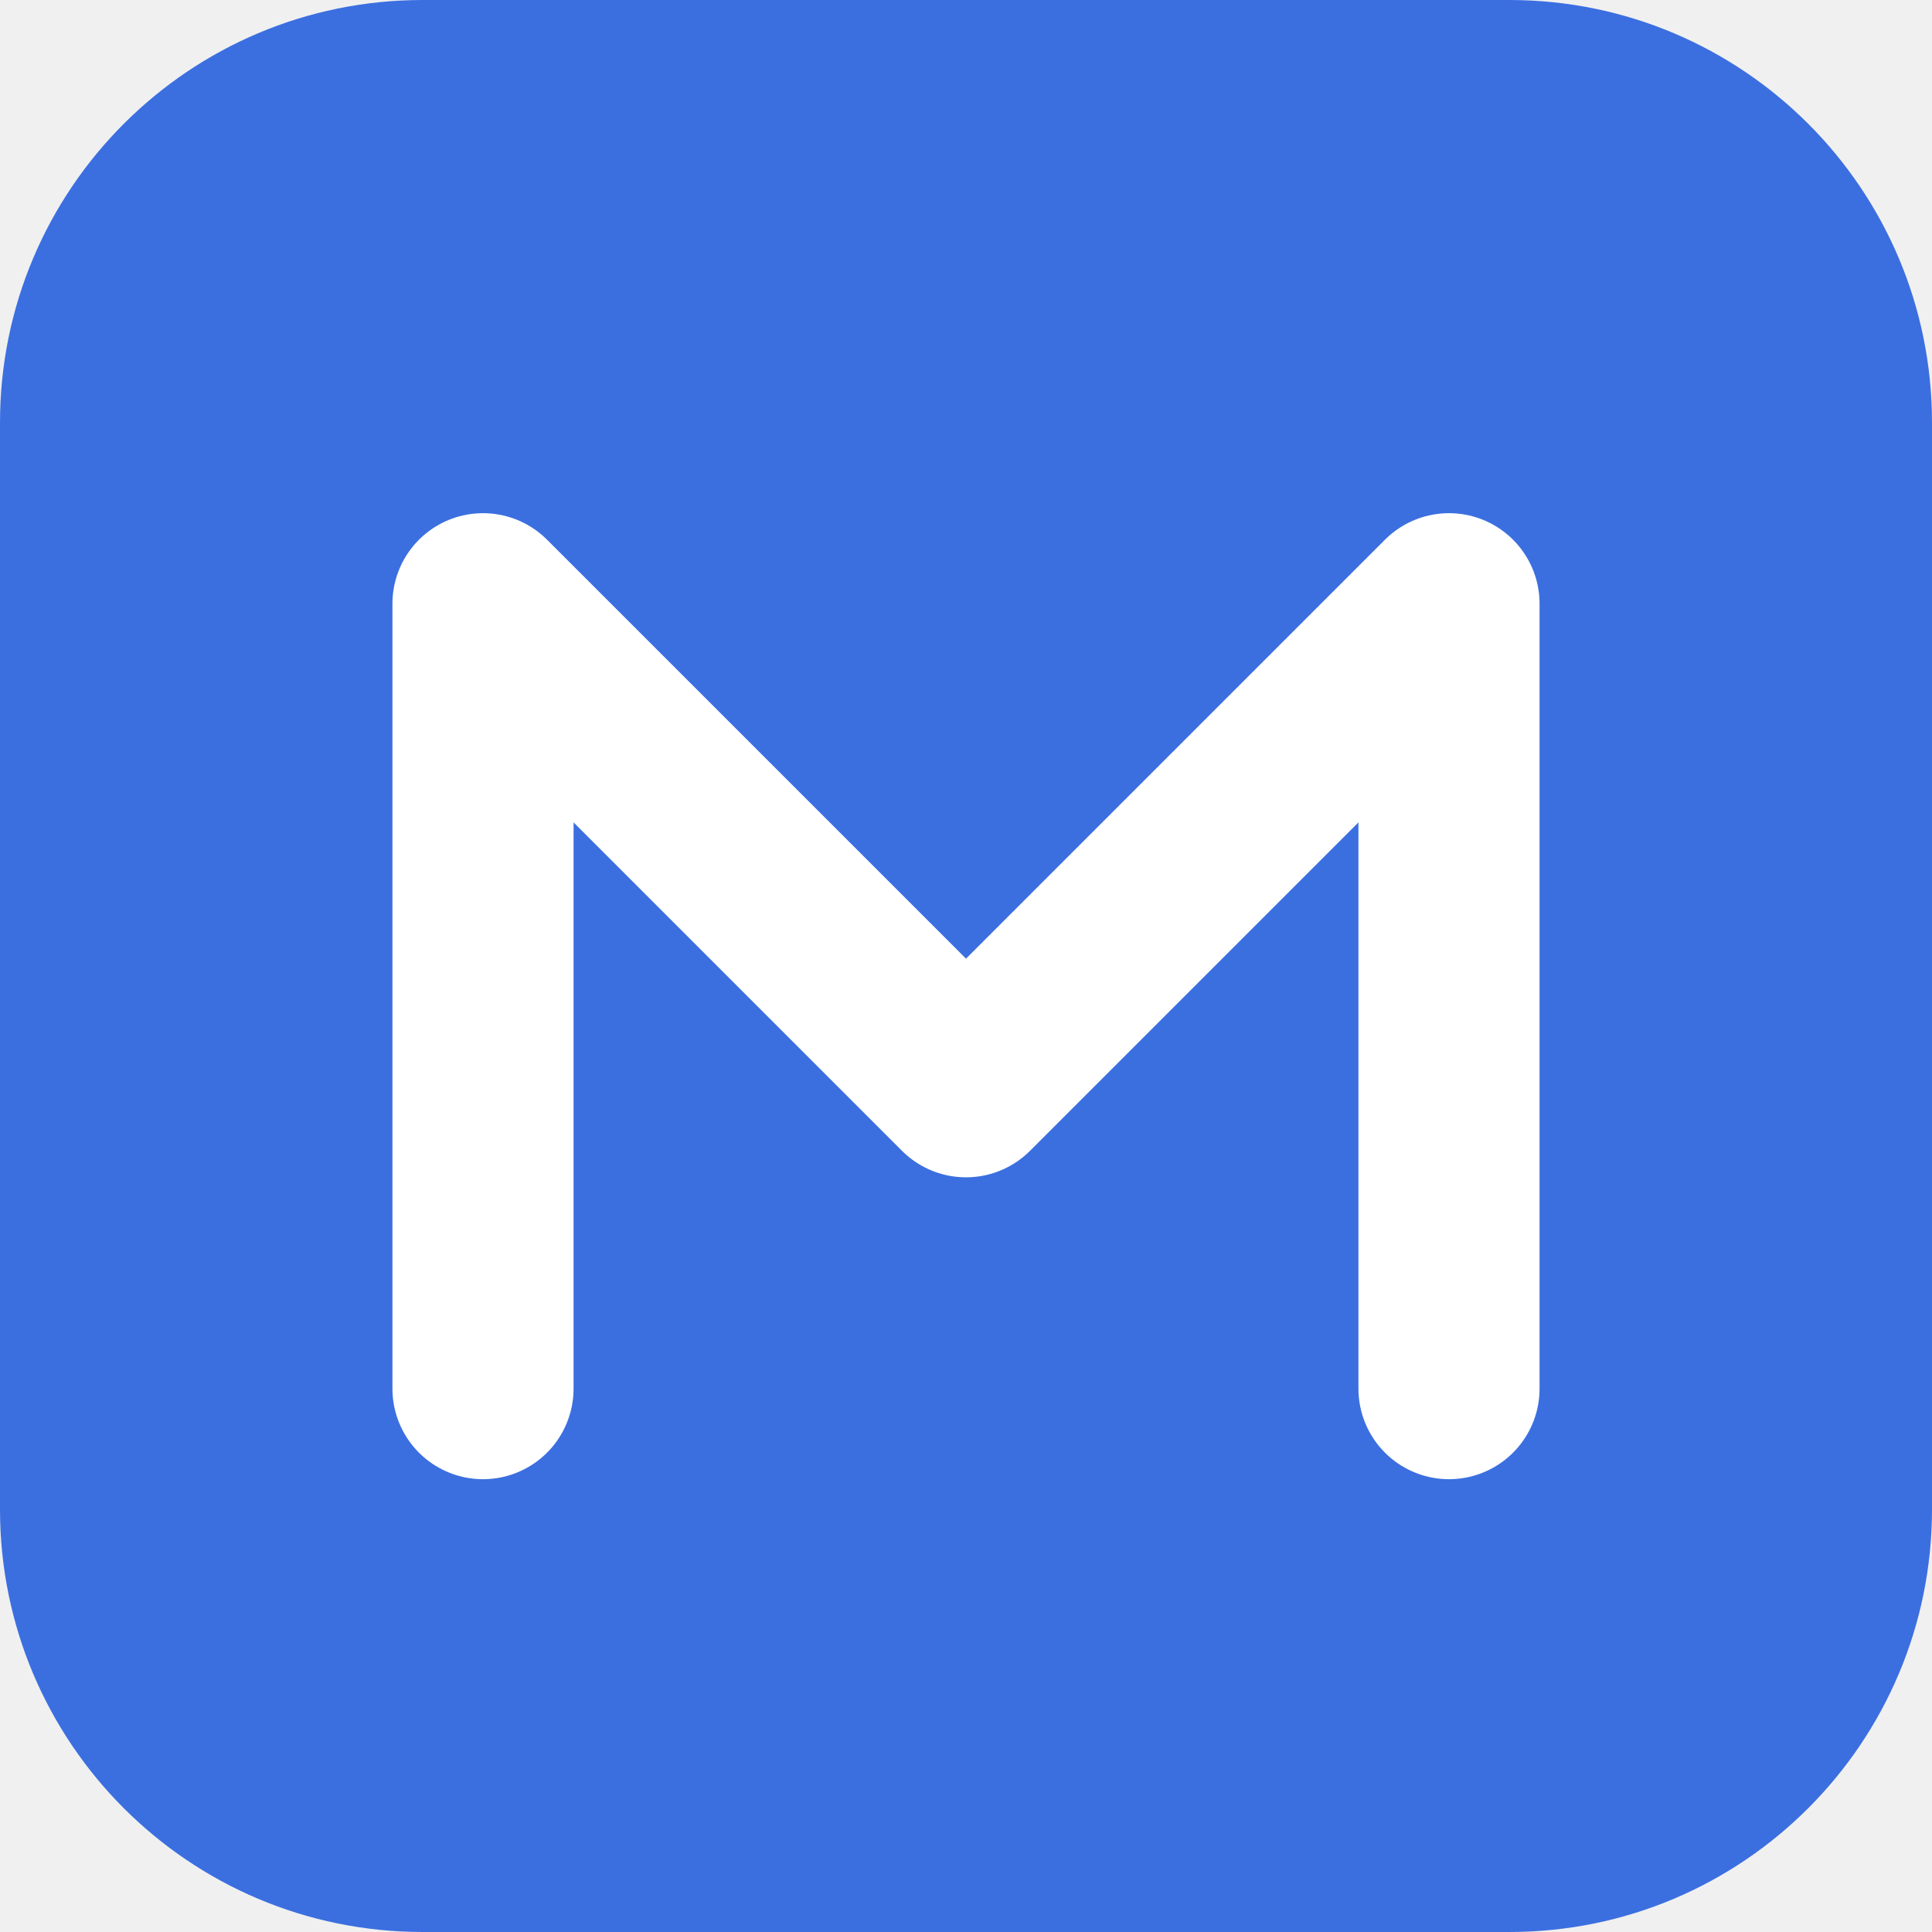
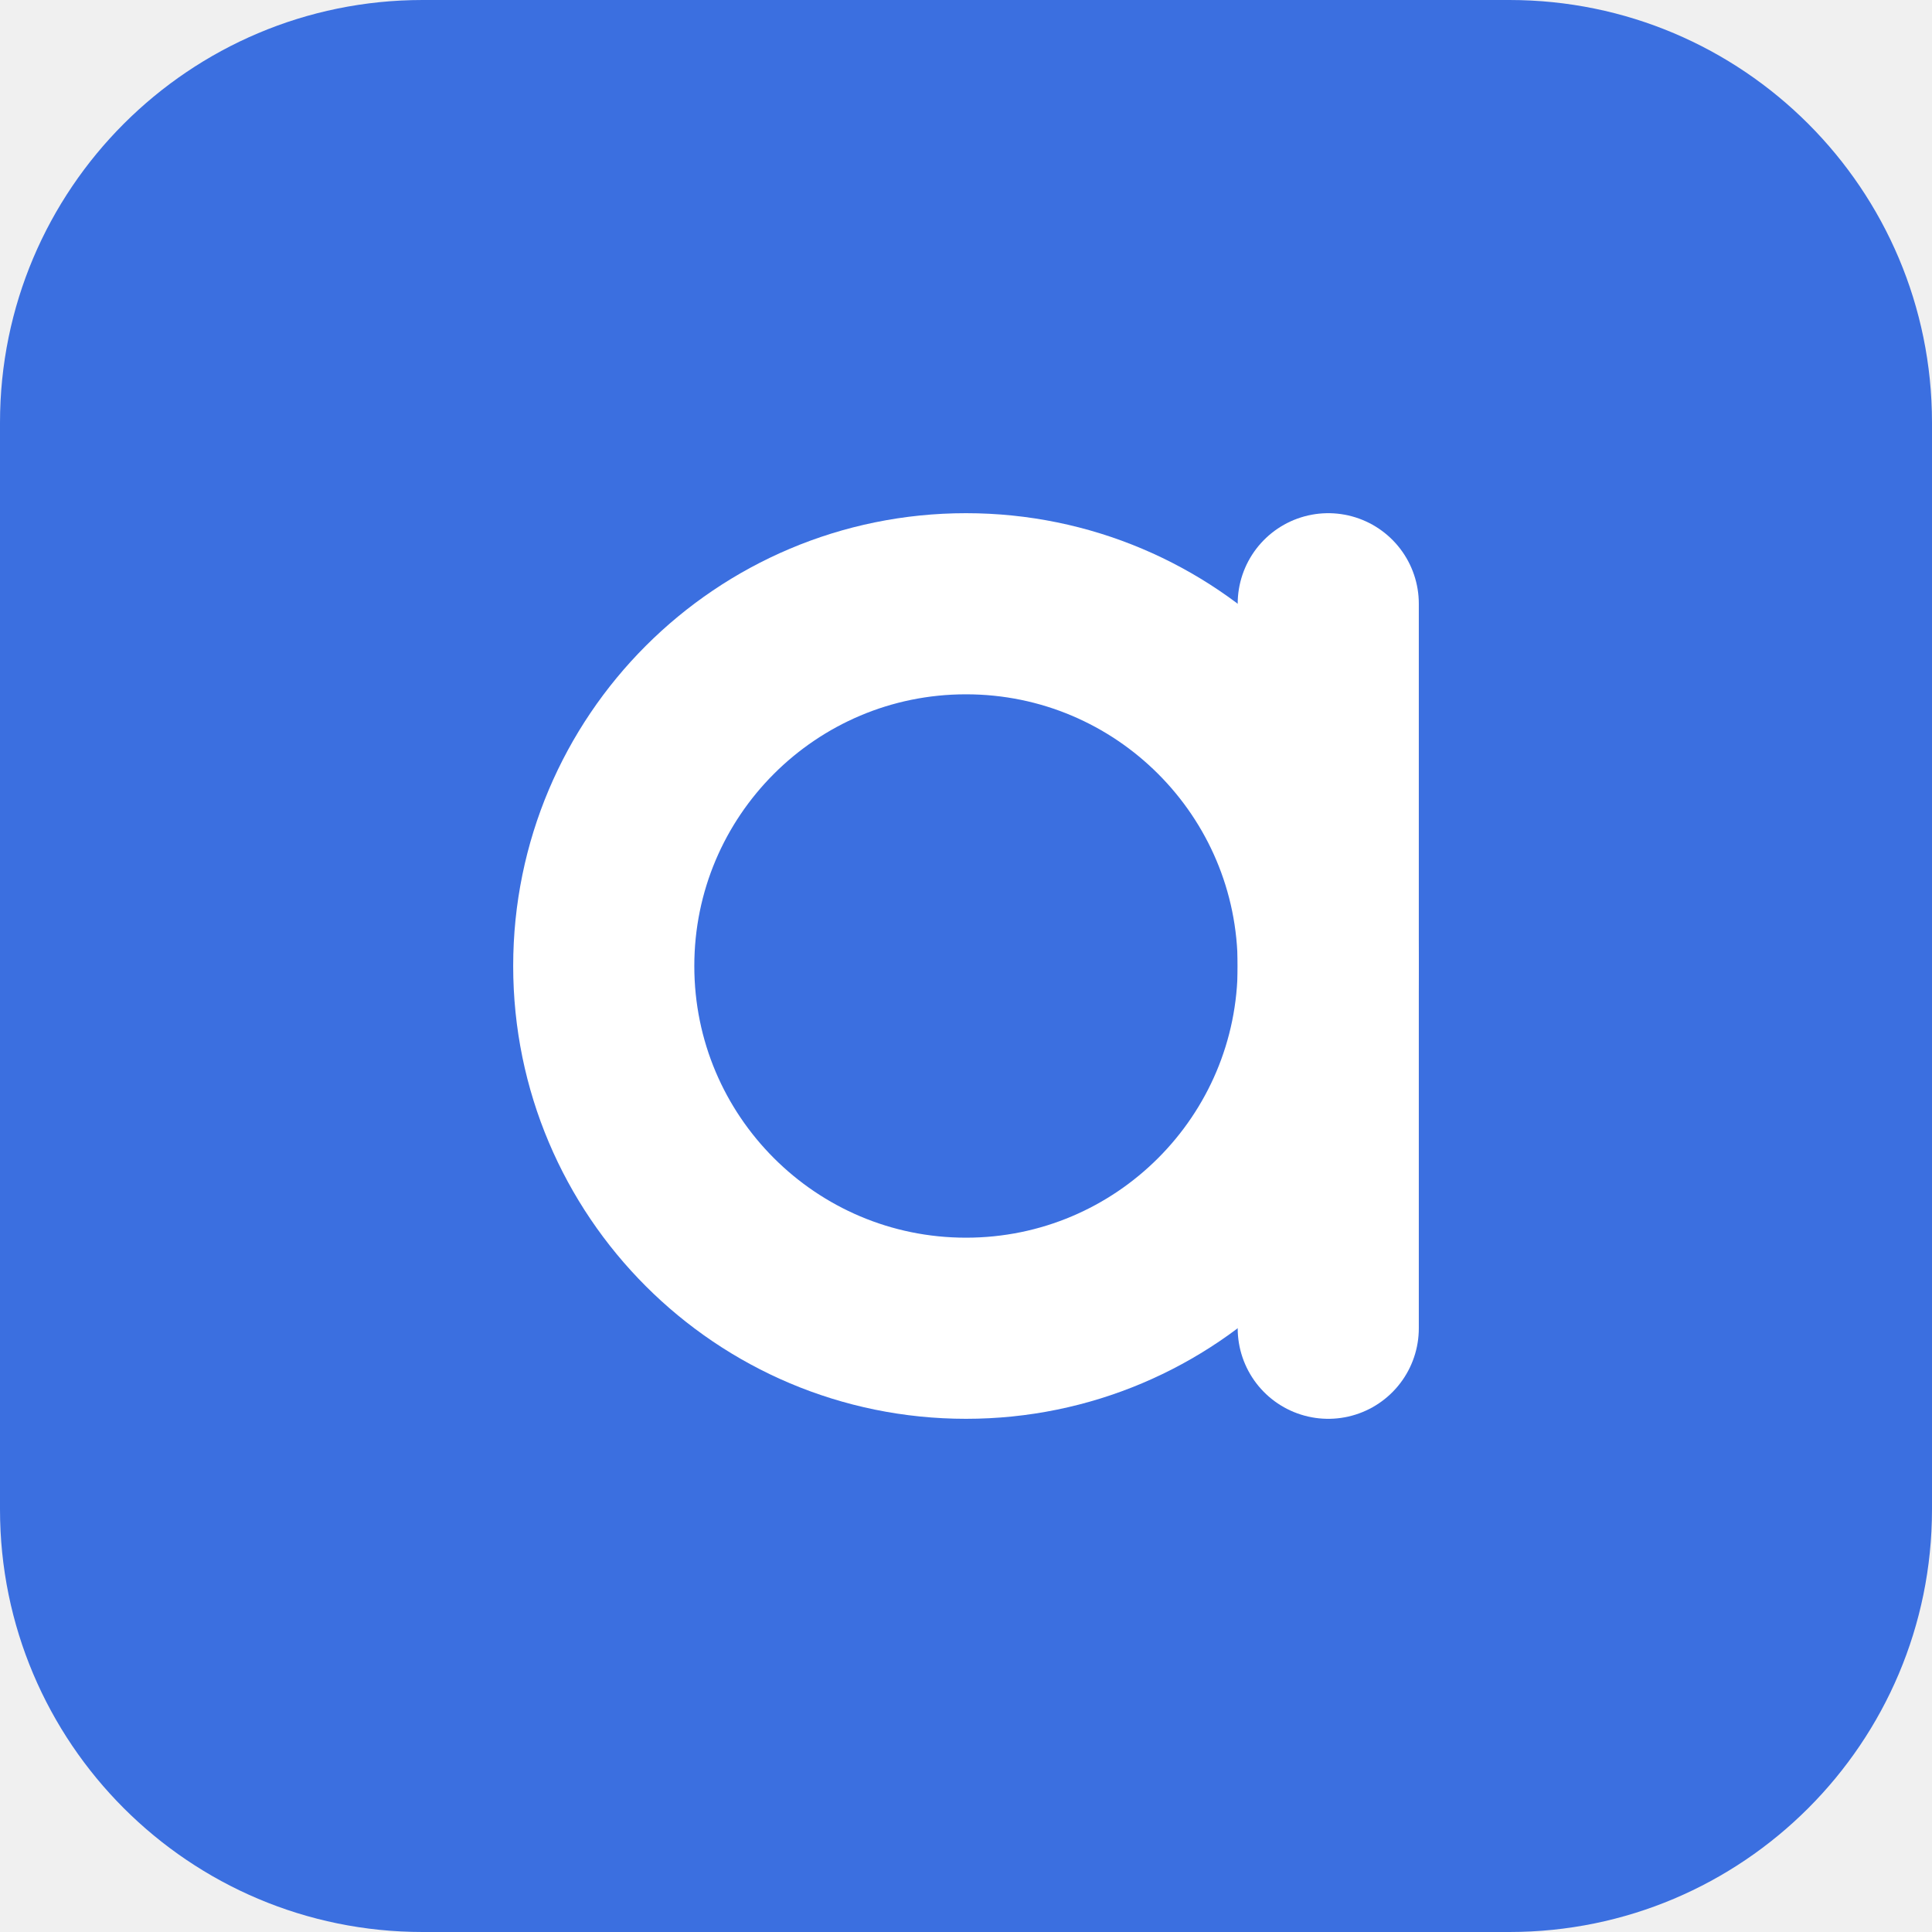
<svg xmlns="http://www.w3.org/2000/svg" viewBox="0 0 32 32">
  <rect width="32" height="32" rx="7" fill="#3b6fe0" />
-   <path d="M8 23V10l8 8 8-8v13" fill="none" stroke="#fff" stroke-width="3" stroke-linecap="round" stroke-linejoin="round" />
+   <circle cx="16" cy="16" r="6" fill="none" stroke="#fff" stroke-width="3" />
+   <path d="M22 10v12" fill="none" stroke="#fff" stroke-width="3" stroke-linecap="round" />
</svg>
